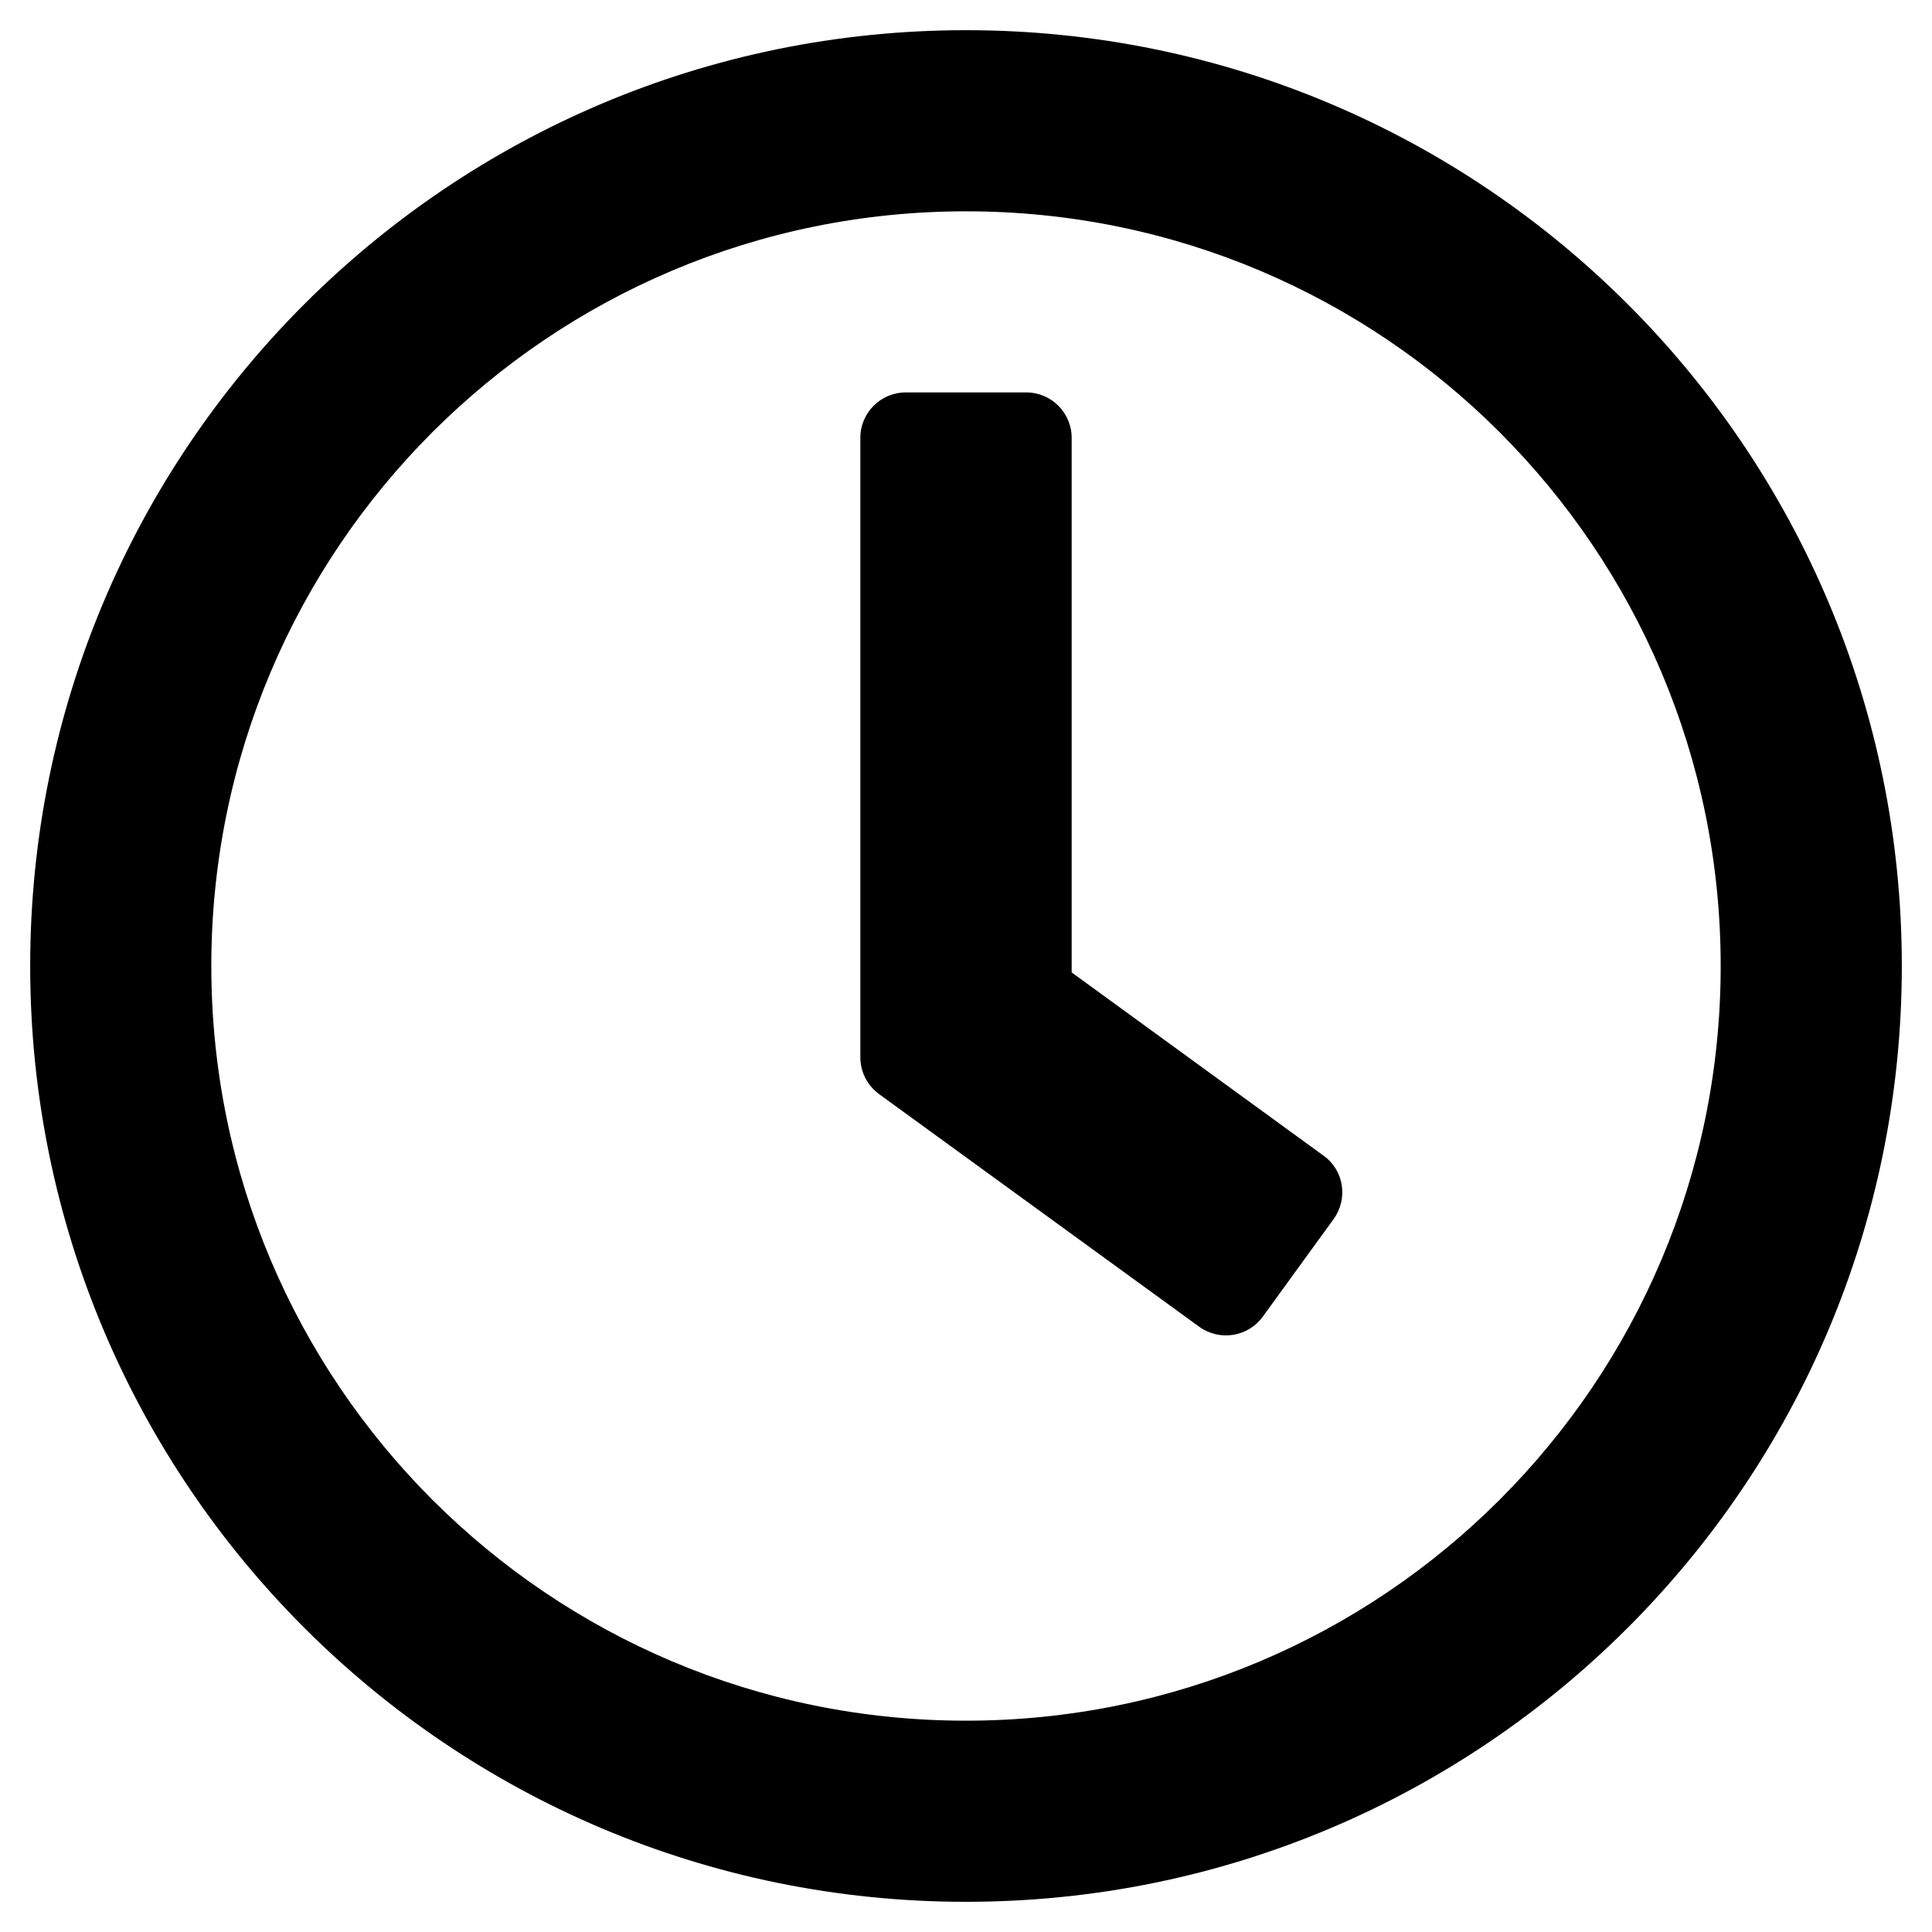
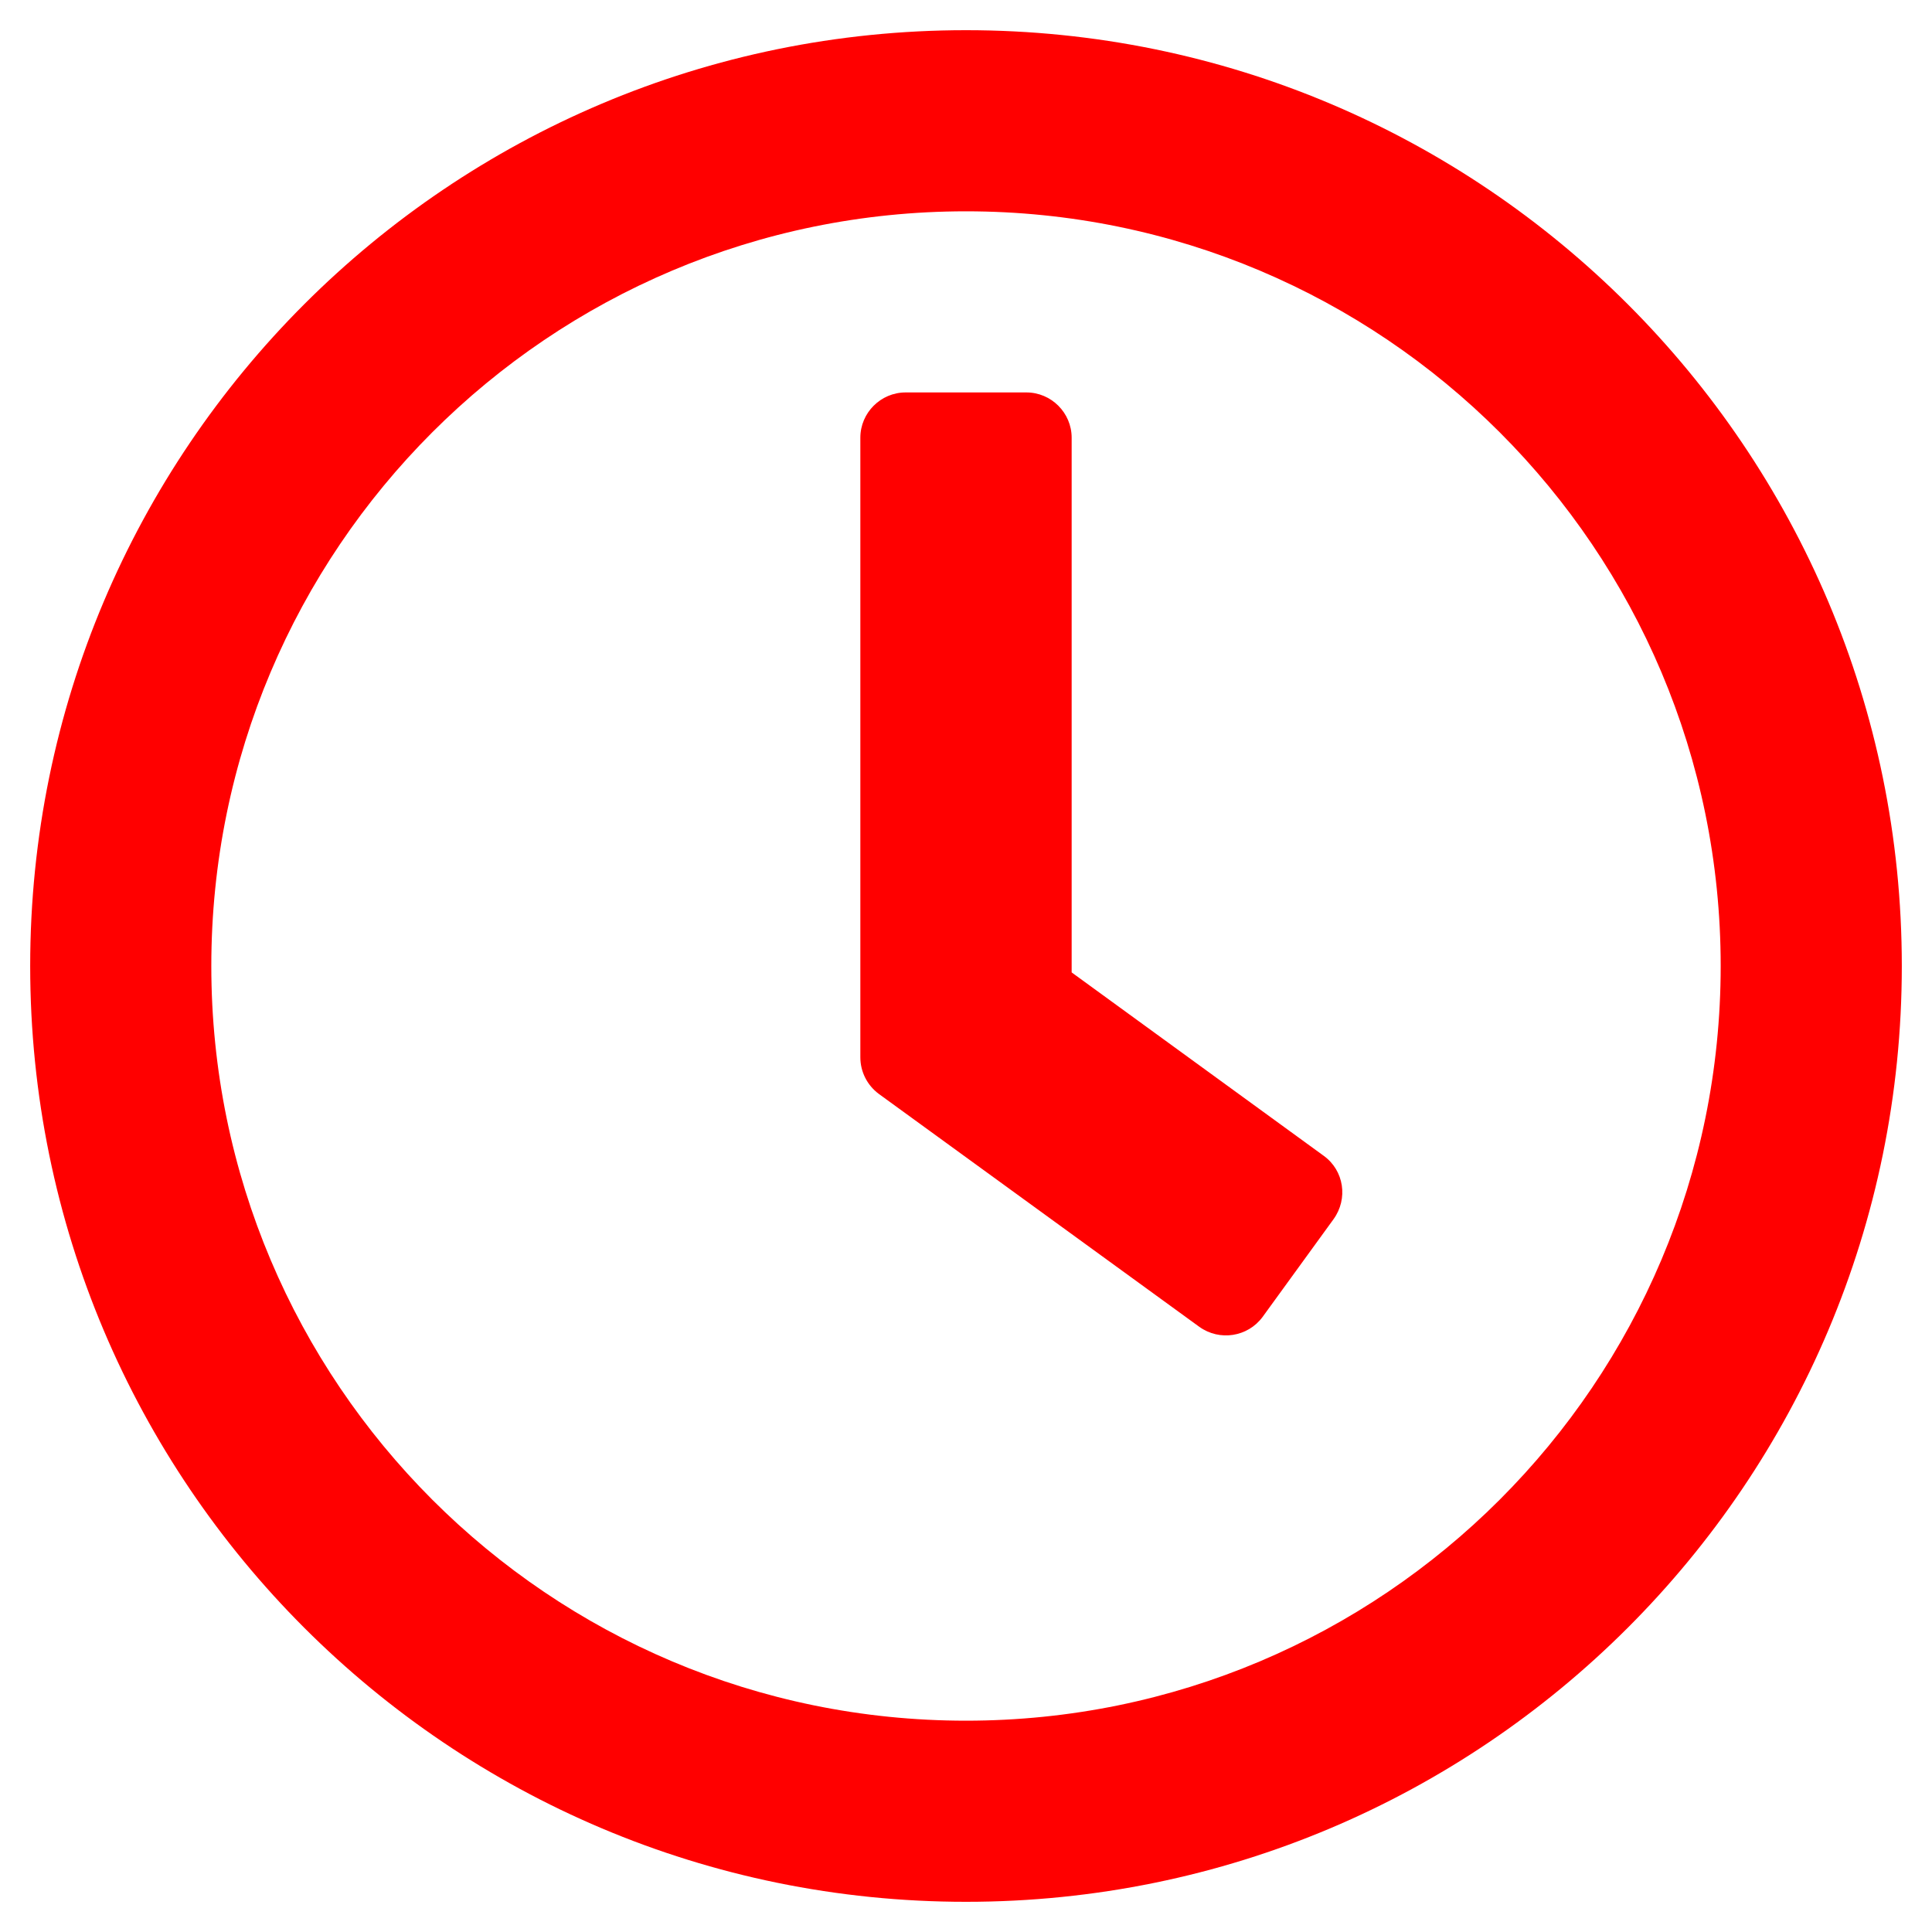
- <svg xmlns="http://www.w3.org/2000/svg" viewBox="0 0 512 512">
+ <svg xmlns="http://www.w3.org/2000/svg" fill="red" viewBox="0 0 512 512">
  <path d="M256 8C119 8 8 119 8 256s111 248 248 248 248-111 248-248S393 8 256 8zm0 448c-110.5 0-200-89.5-200-200S145.5 56 256 56s200 89.5 200 200-89.5 200-200 200zm61.8-104.4l-84.9-61.7c-3.1-2.3-4.9-5.9-4.9-9.7V116c0-6.6 5.4-12 12-12h32c6.6 0 12 5.4 12 12v141.7l66.8 48.6c5.4 3.9 6.5 11.4 2.6 16.8L334.6 349c-3.9 5.3-11.4 6.5-16.8 2.6z" />
</svg>
